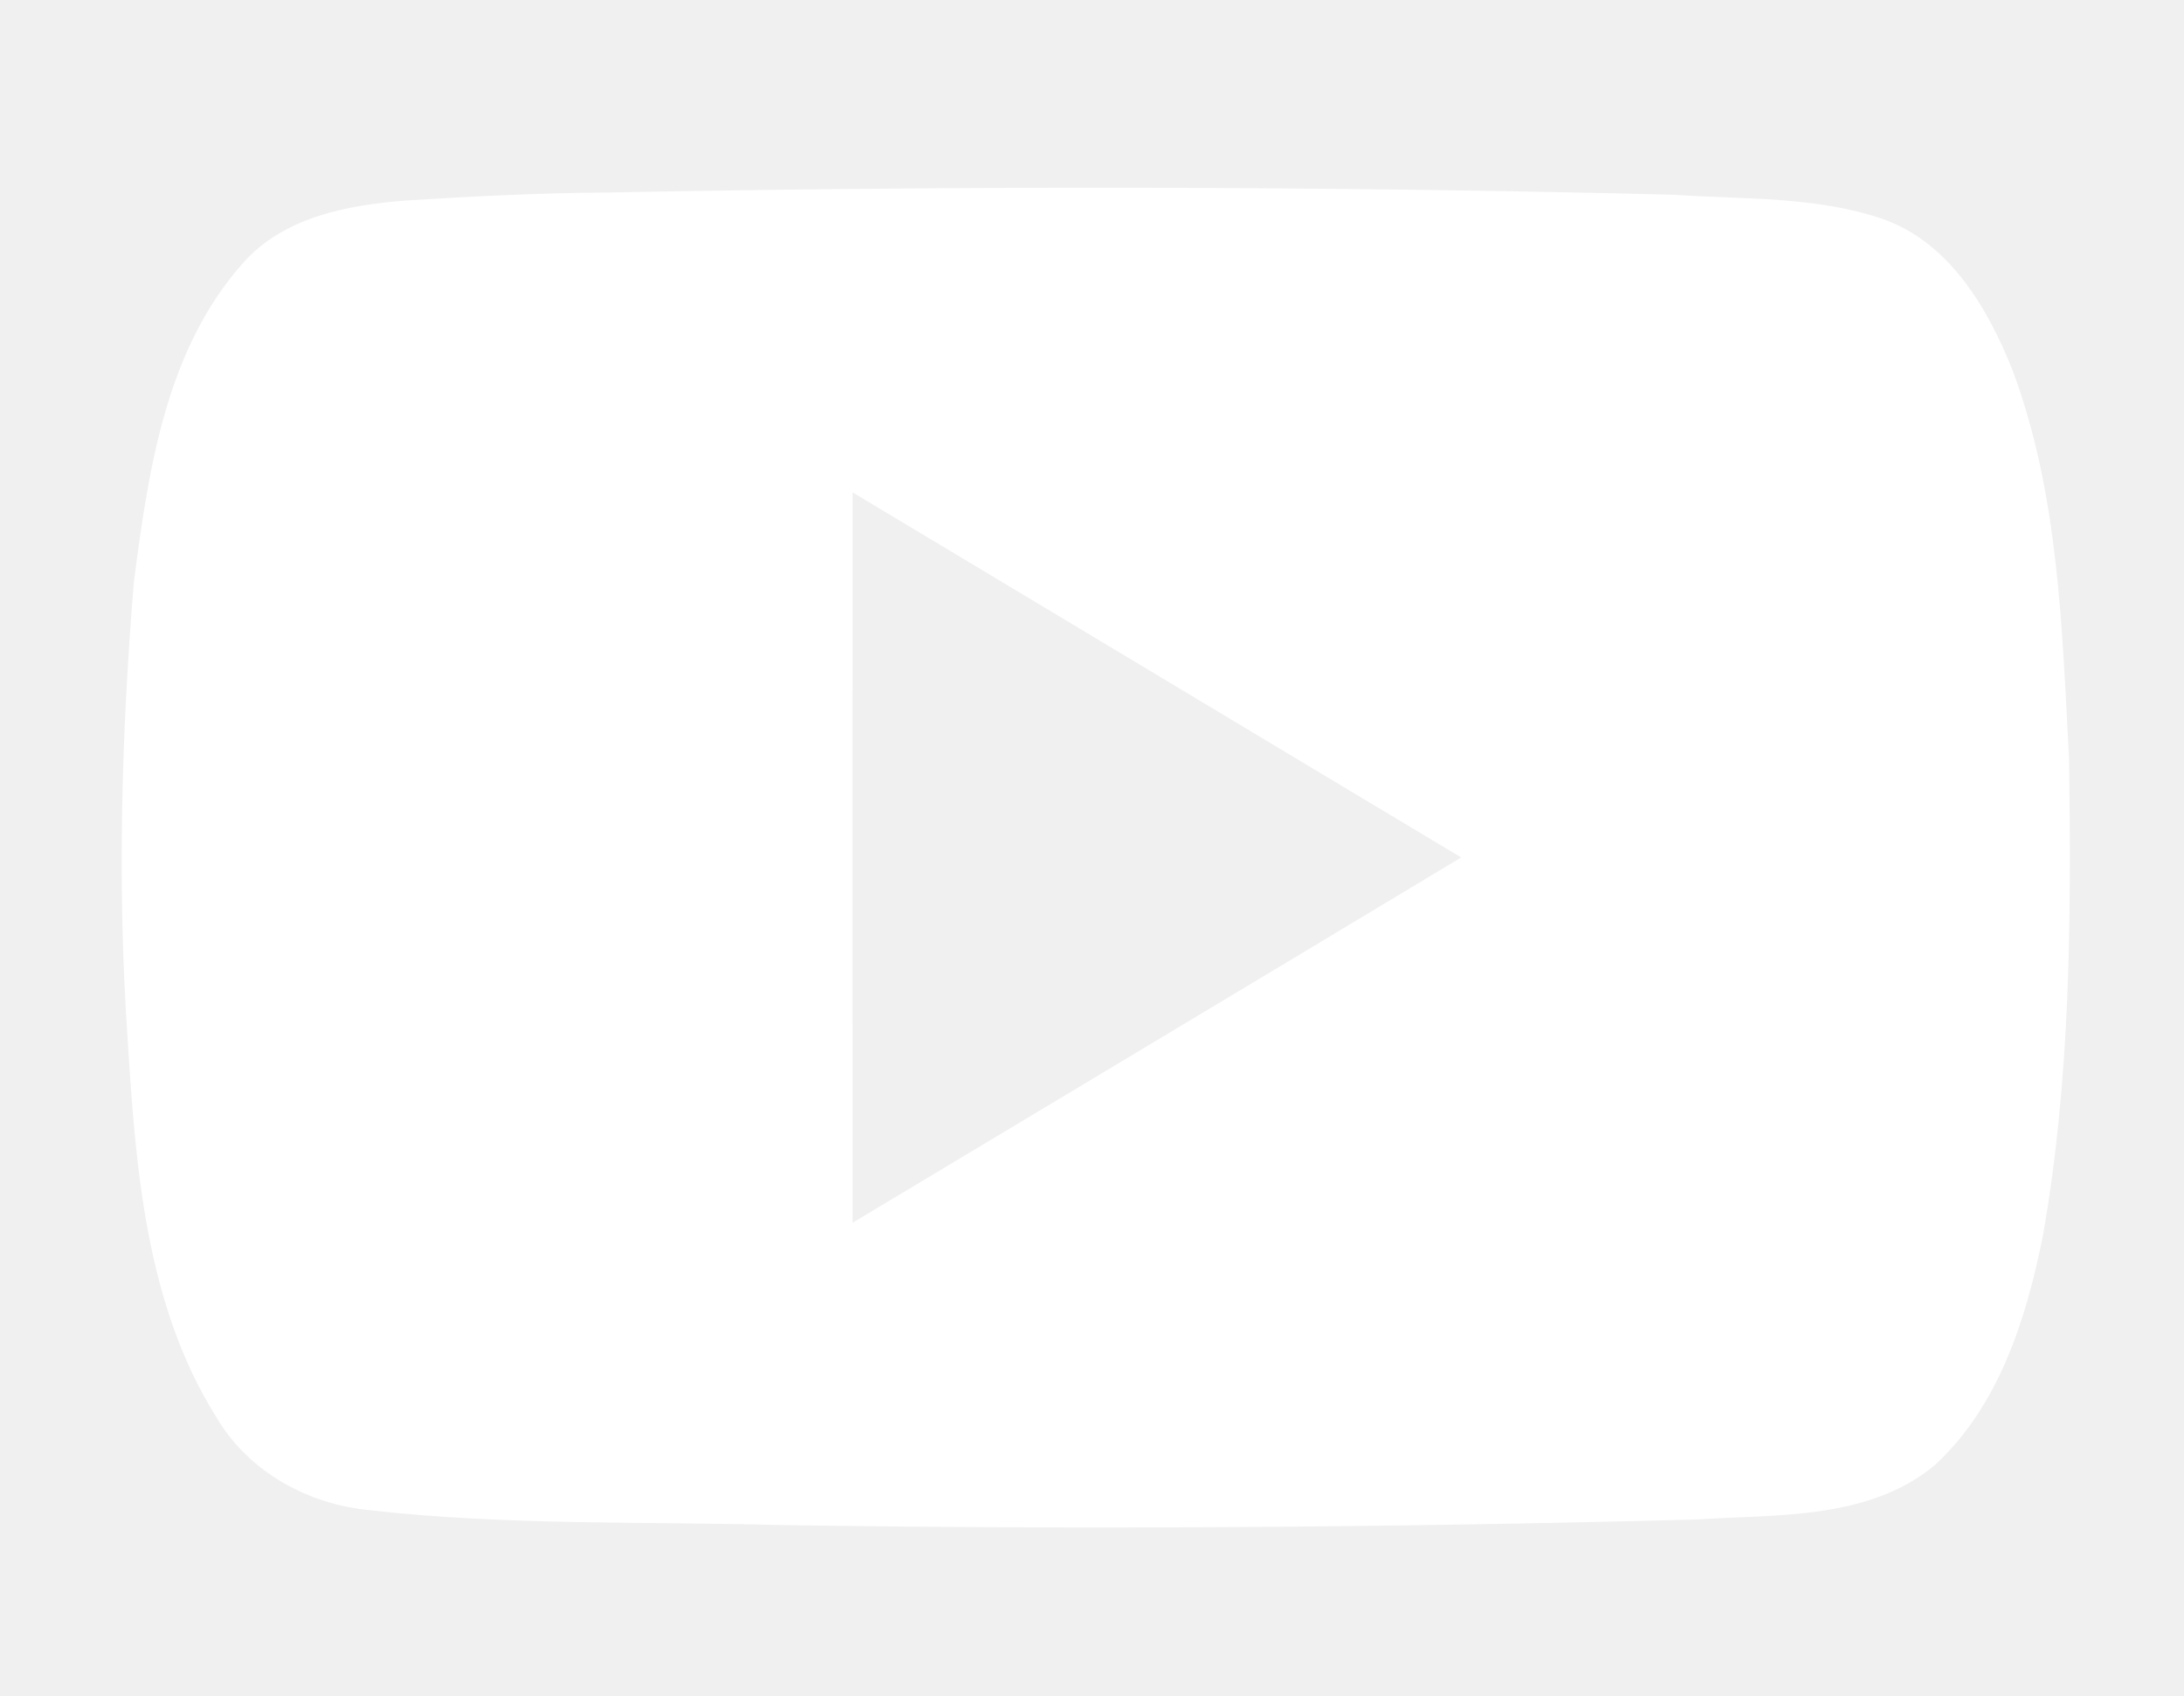
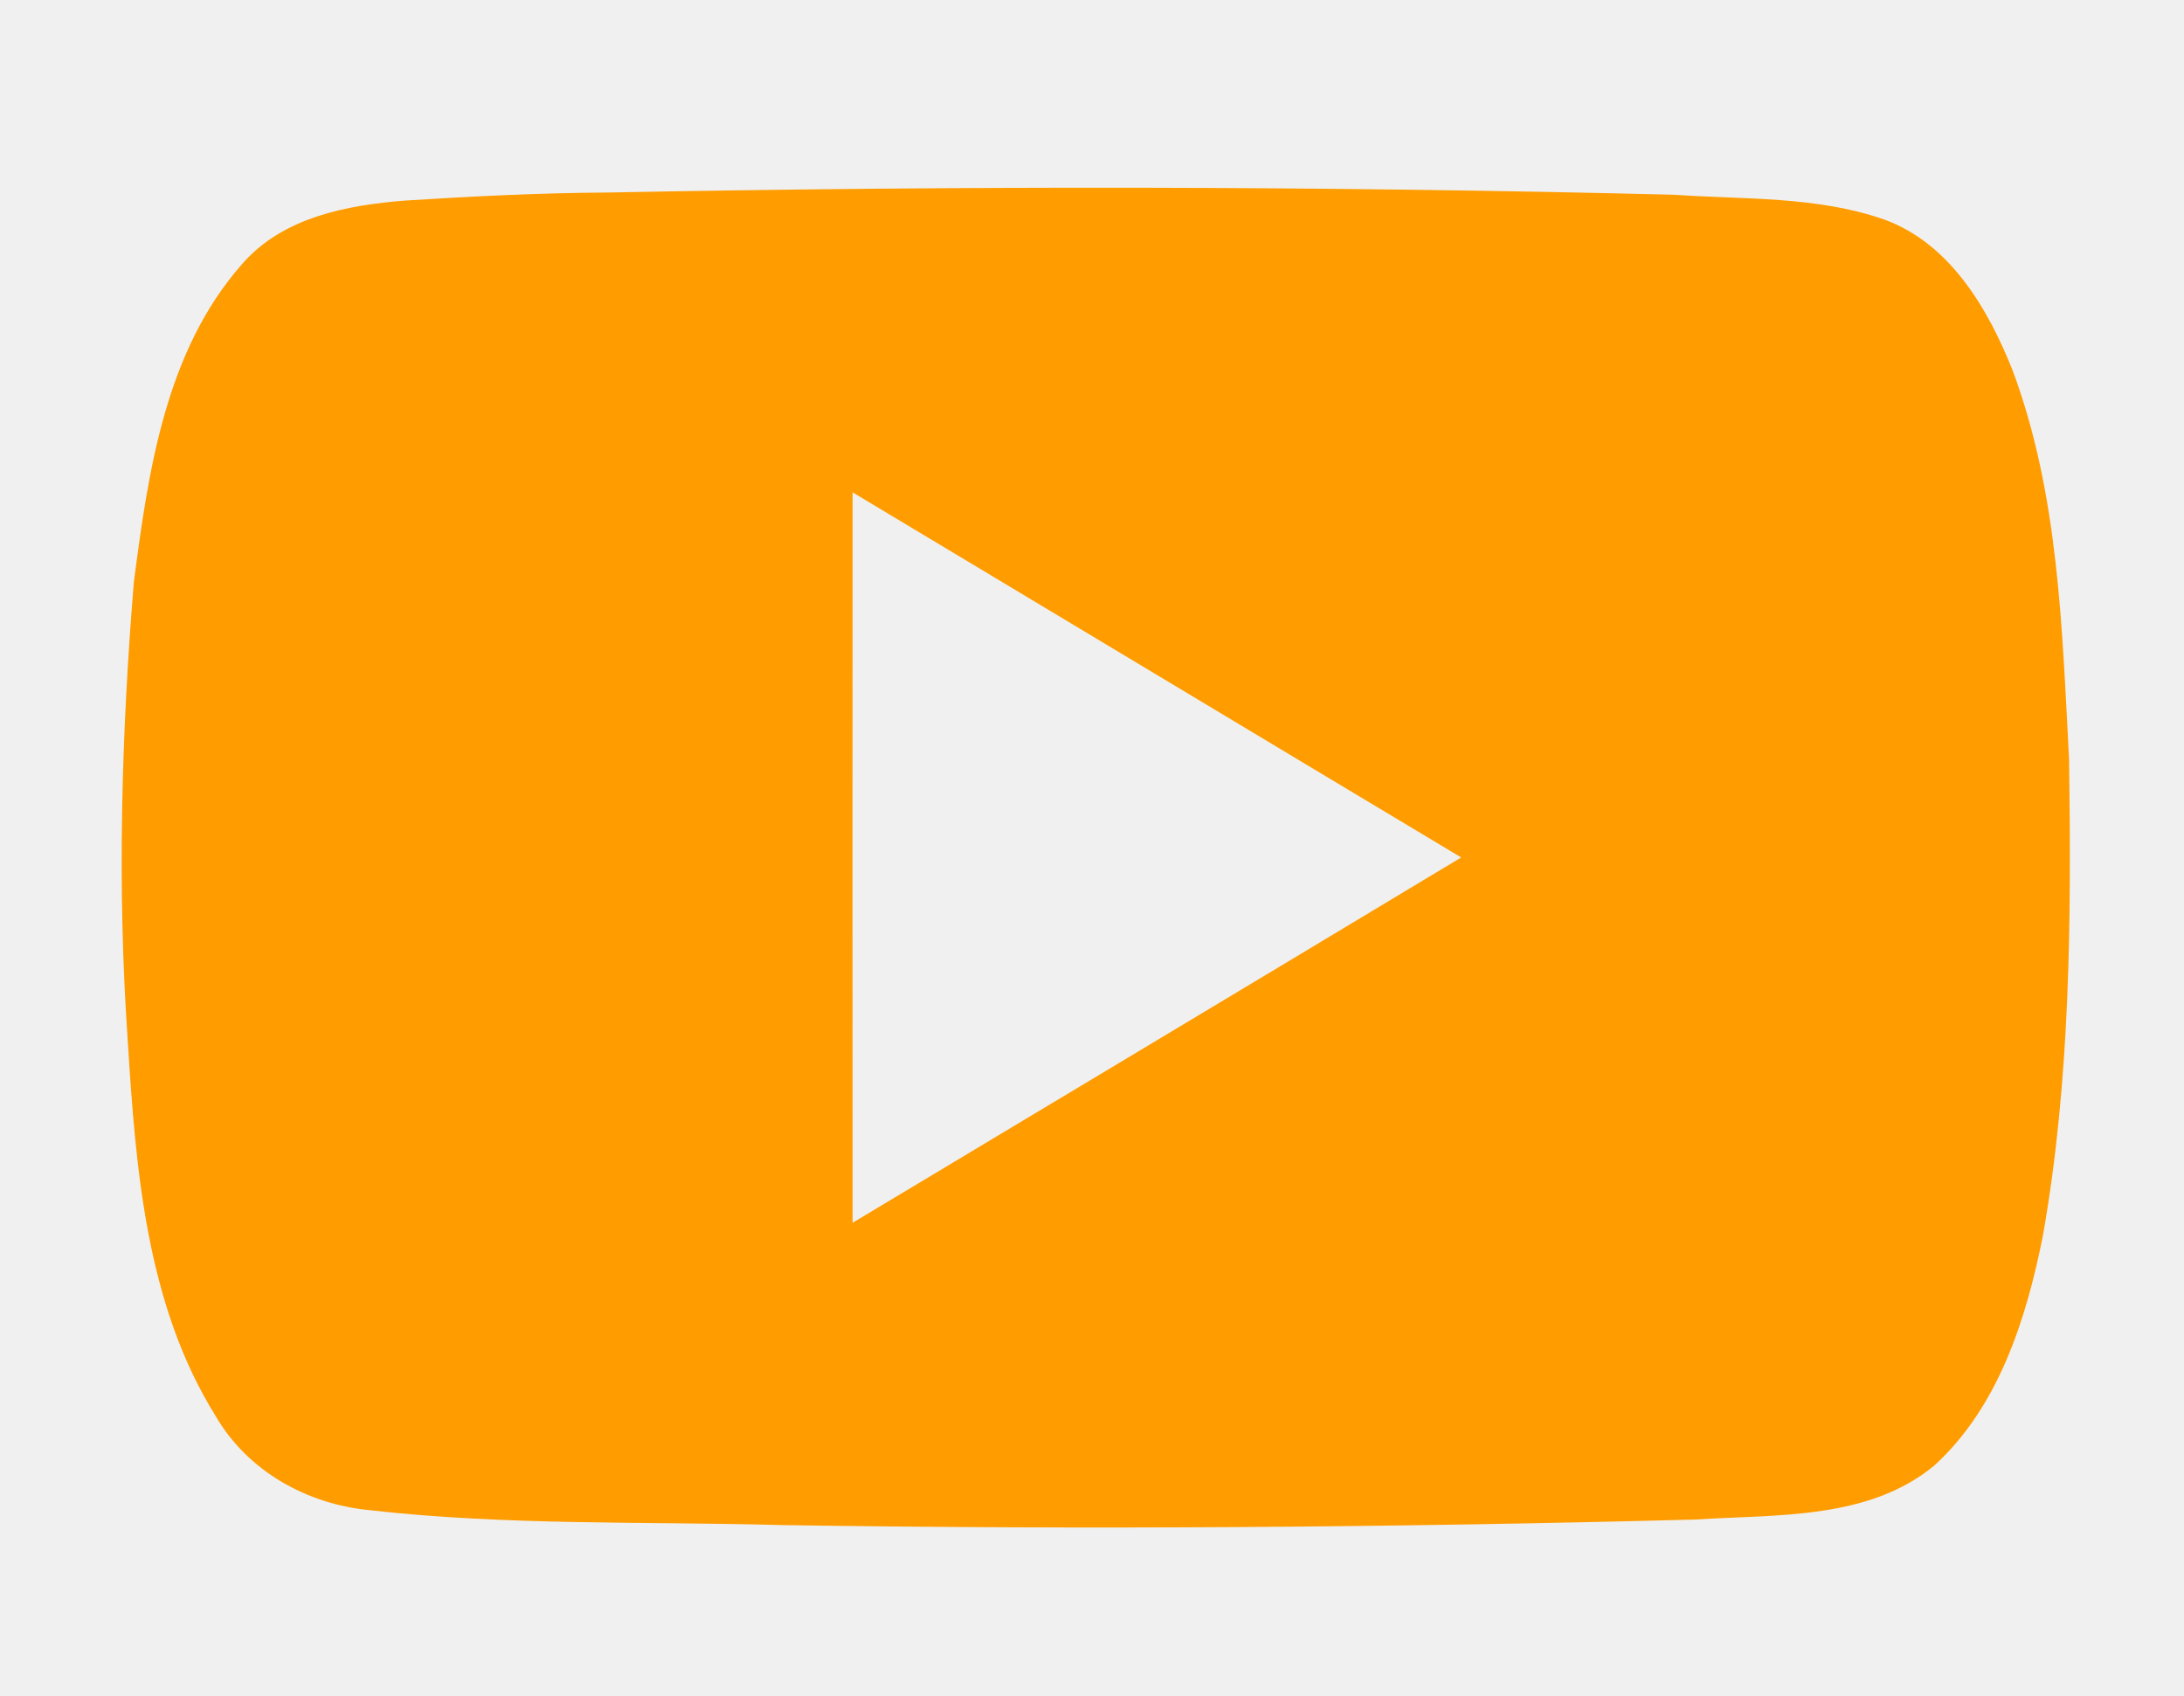
<svg xmlns="http://www.w3.org/2000/svg" width="210pt" height="163pt" viewBox="0 0 210 163" version="1.1">
  <g id="#000000ff">
</g>
-   <g id="#ffffffff">
-     <path fill="#ffffff" opacity="1.00" d=" M 58.28 18.51 C 92.50 17.85 126.73 17.87 160.94 18.72 C 167.69 19.19 174.66 18.84 181.14 21.09 C 187.48 23.38 191.14 29.64 193.51 35.58 C 197.97 47.52 198.27 60.42 198.95 73.00 C 199.16 88.31 199.10 103.74 196.42 118.86 C 194.82 126.85 192.17 135.24 185.99 140.89 C 179.62 146.15 170.77 145.57 163.02 146.08 C 133.70 146.85 104.35 147.06 75.03 146.61 C 61.87 146.25 48.65 146.67 35.55 145.18 C 29.57 144.62 23.84 141.45 20.77 136.19 C 14.05 125.44 13.05 112.34 12.28 100.00 C 11.26 85.34 11.67 70.61 12.87 55.97 C 14.26 45.30 15.90 33.74 23.29 25.37 C 27.19 20.89 33.34 19.72 38.98 19.28 C 45.41 18.87 51.84 18.55 58.28 18.51 M 81.98 47.33 C 81.97 70.74 81.97 94.15 81.98 117.55 C 101.49 105.85 121.01 94.16 140.50 82.43 C 120.99 70.75 101.50 59.02 81.98 47.33 Z" />
+   <g id="#FF9C00">
+     <path fill="#FF9C00" opacity="1.00" d=" M 58.28 18.51 C 92.50 17.85 126.73 17.87 160.94 18.72 C 167.69 19.19 174.66 18.84 181.14 21.09 C 187.48 23.38 191.14 29.64 193.51 35.58 C 197.97 47.52 198.27 60.42 198.95 73.00 C 199.16 88.31 199.10 103.74 196.42 118.86 C 194.82 126.85 192.17 135.24 185.99 140.89 C 179.62 146.15 170.77 145.57 163.02 146.08 C 133.70 146.85 104.35 147.06 75.03 146.61 C 61.87 146.25 48.65 146.67 35.55 145.18 C 29.57 144.62 23.84 141.45 20.77 136.19 C 14.05 125.44 13.05 112.34 12.28 100.00 C 11.26 85.34 11.67 70.61 12.87 55.97 C 14.26 45.30 15.90 33.74 23.29 25.37 C 27.19 20.89 33.34 19.72 38.98 19.28 C 45.41 18.87 51.84 18.55 58.28 18.51 M 81.98 47.33 C 81.97 70.74 81.97 94.15 81.98 117.55 C 101.49 105.85 121.01 94.16 140.50 82.43 C 120.99 70.75 101.50 59.02 81.98 47.33 Z" />
  </g>
</svg>
